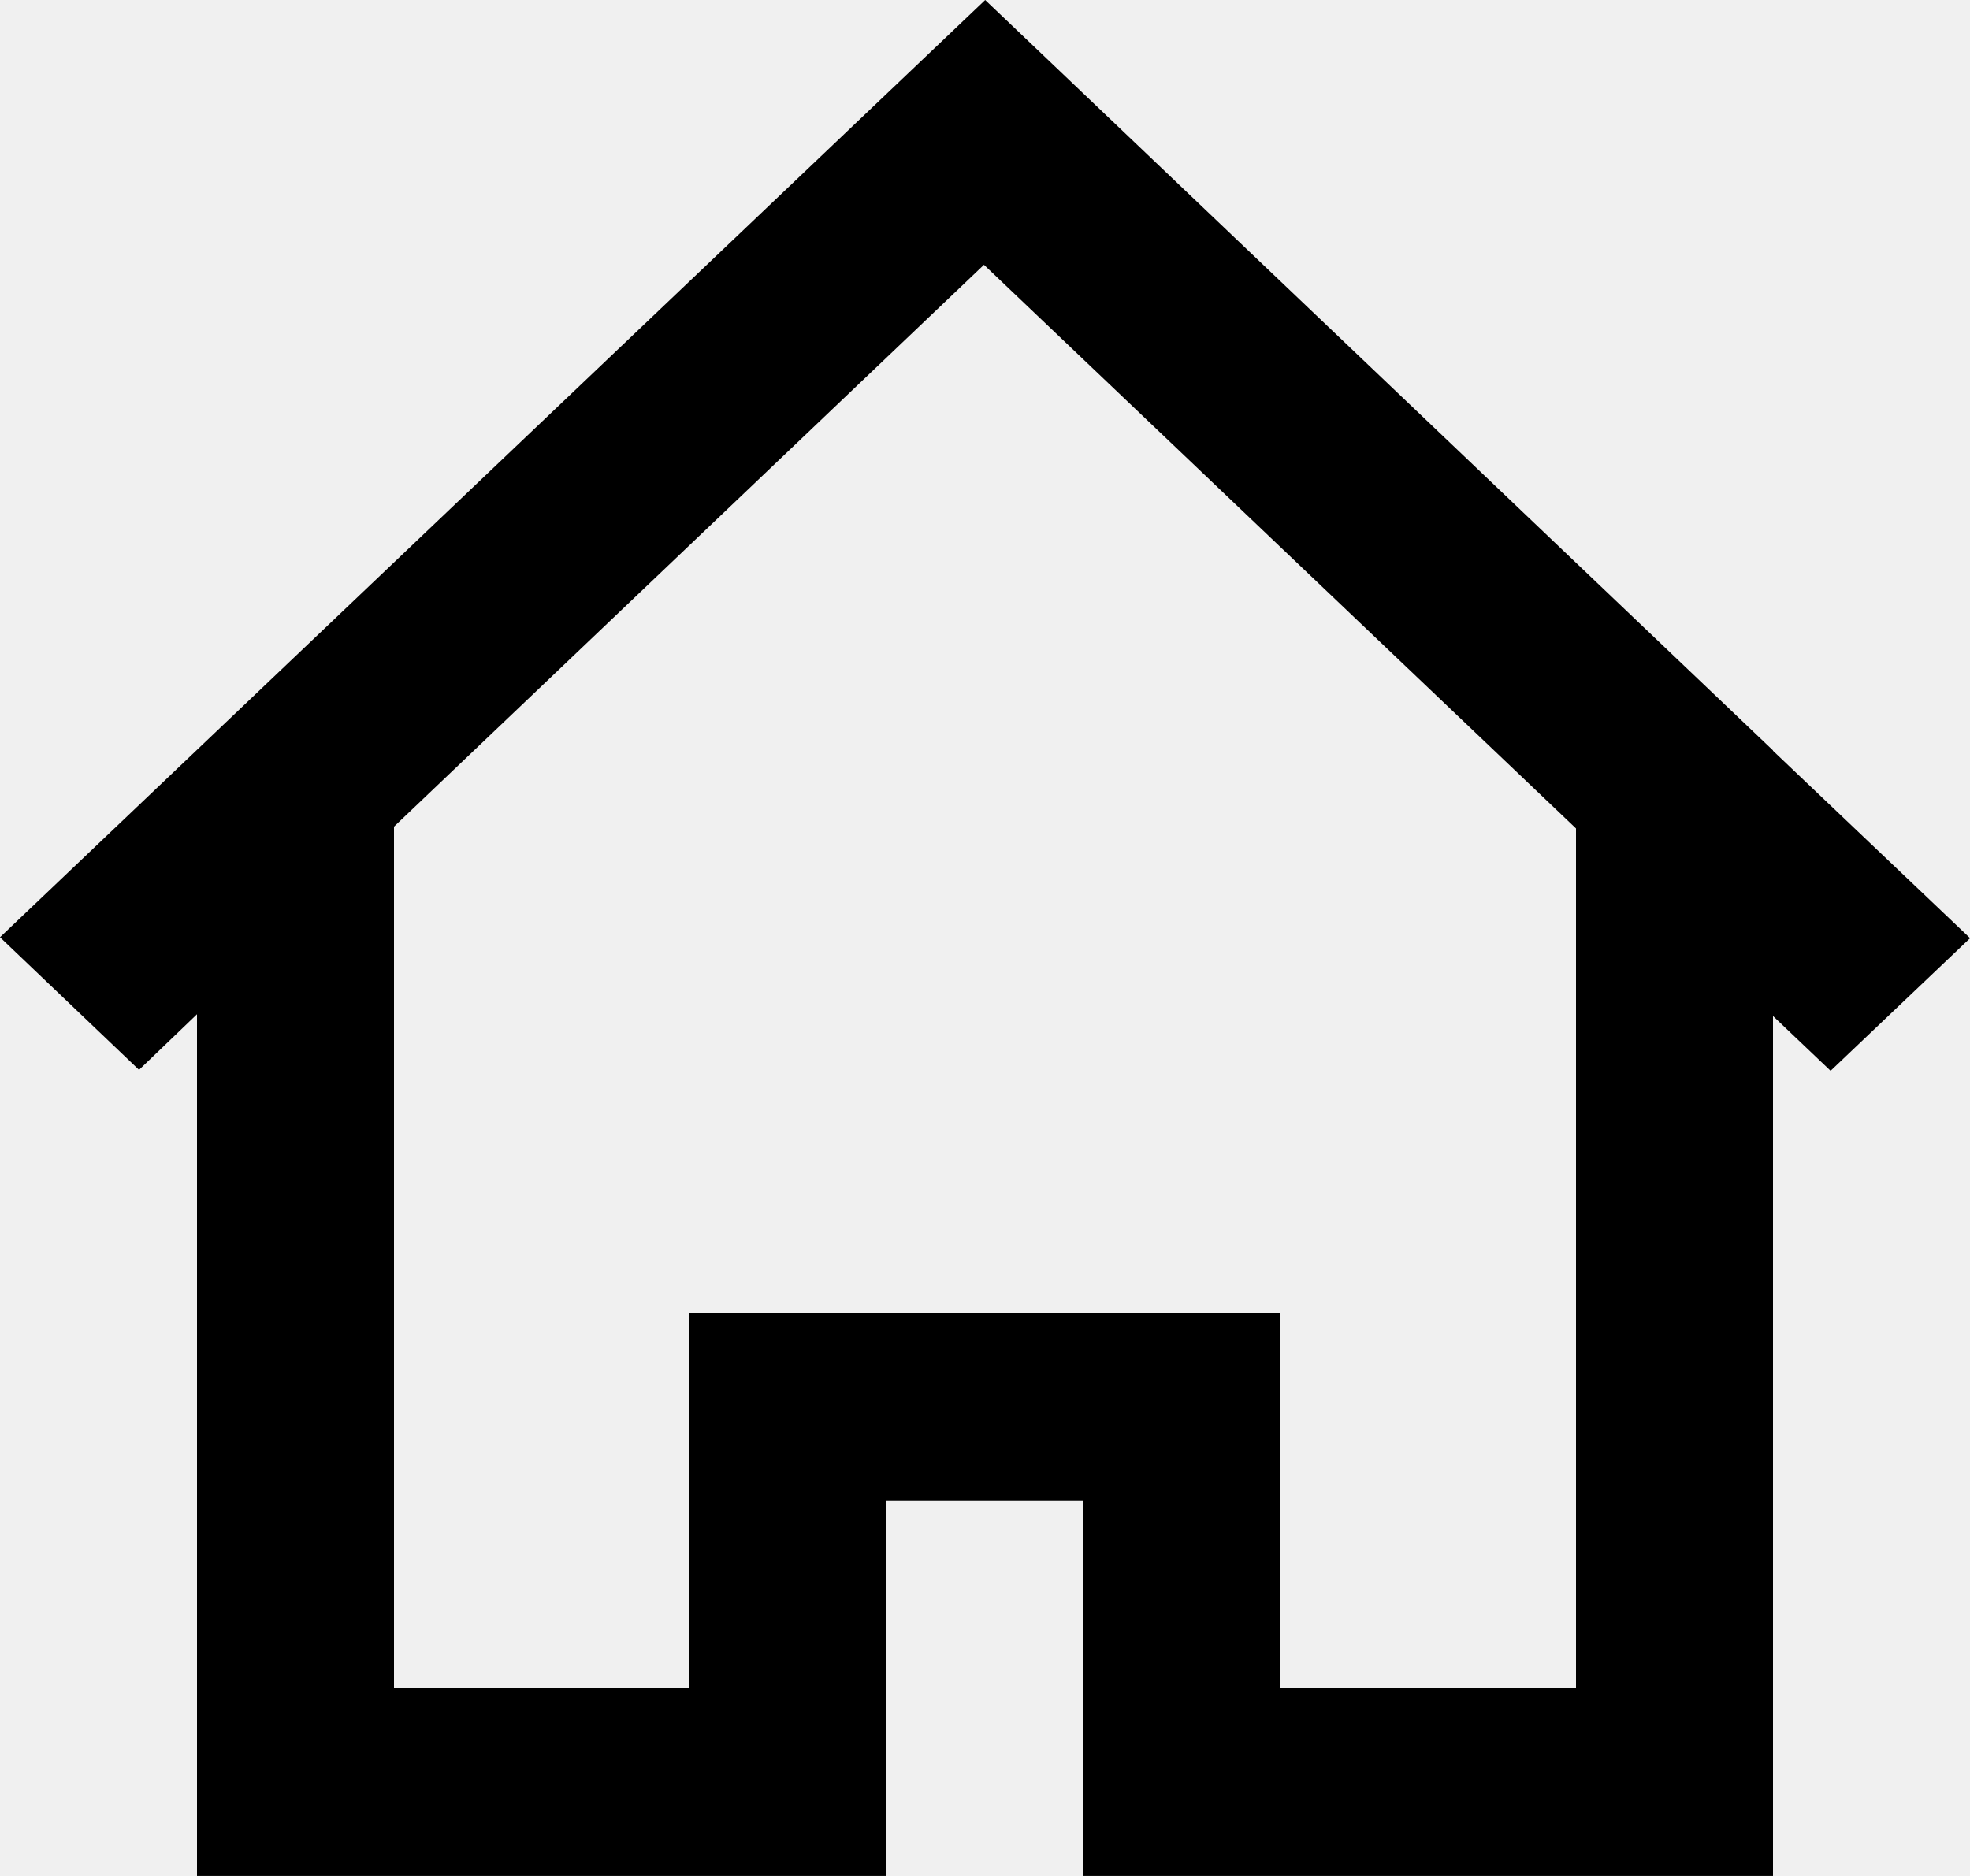
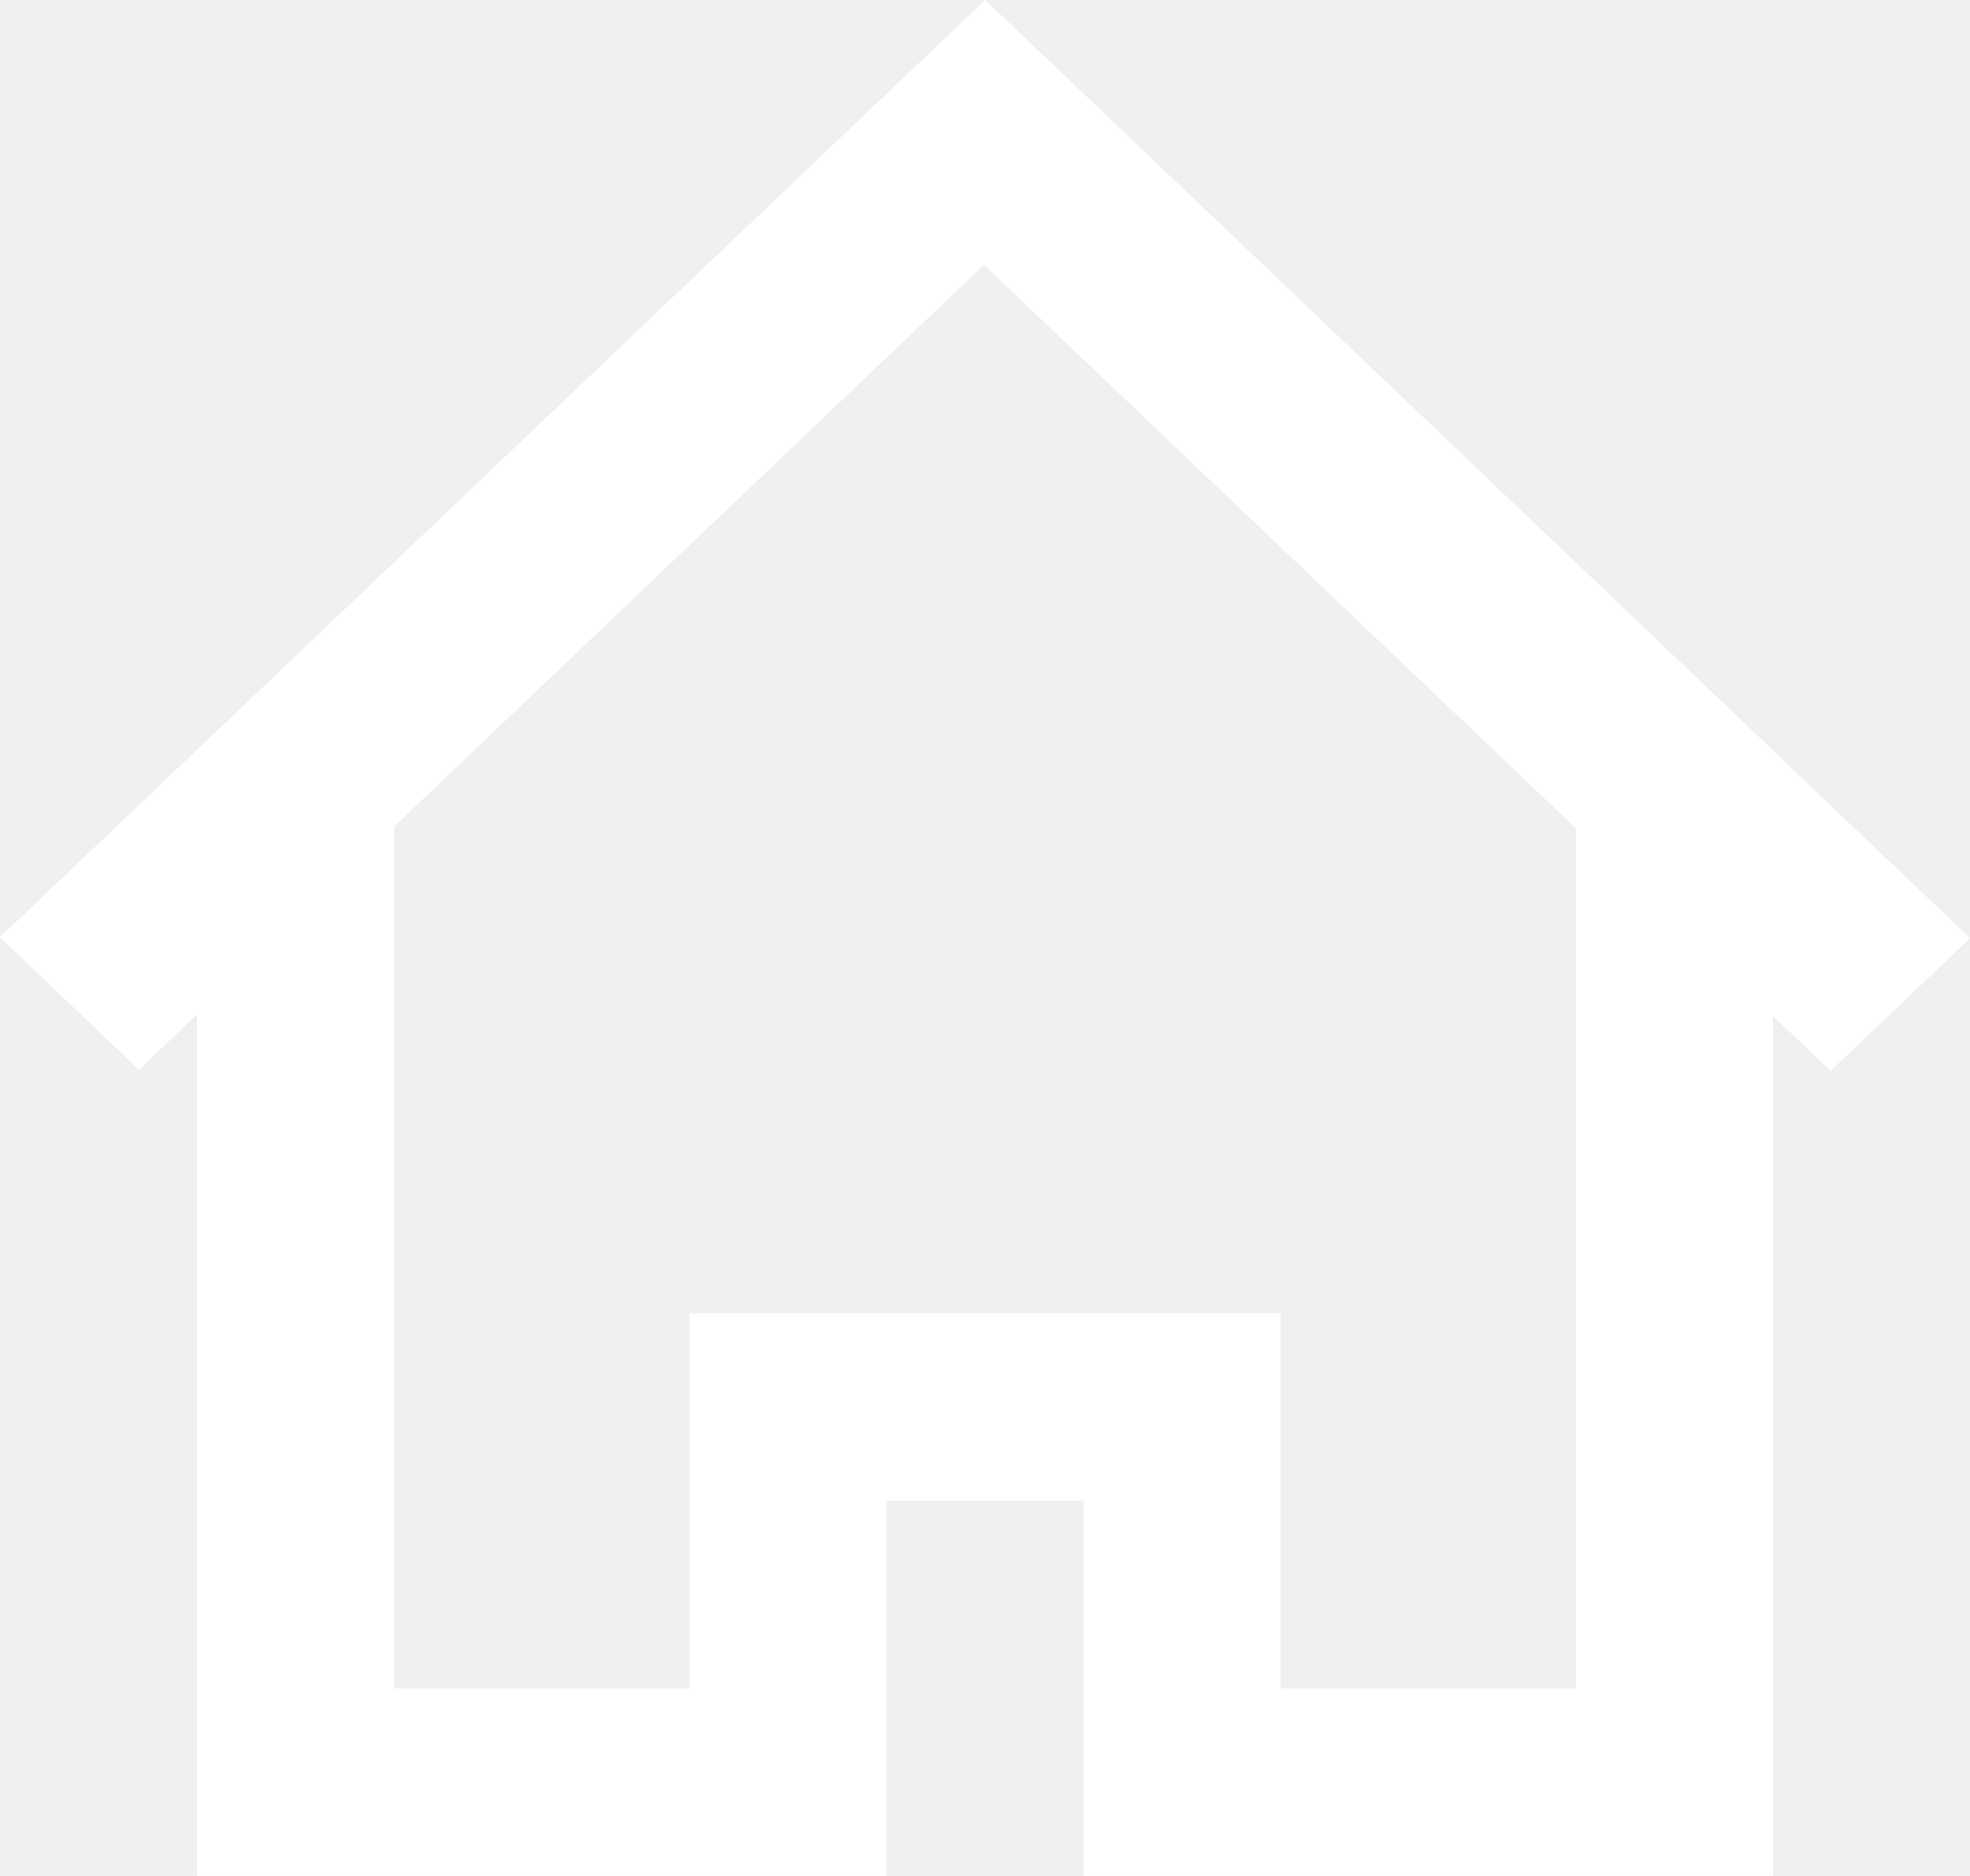
<svg xmlns="http://www.w3.org/2000/svg" width="21px" height="20px" viewBox="0 0 21 20" version="1.1">
  <defs />
  <g id="Page-1" stroke="none" stroke-width="1" fill="none" fill-rule="evenodd">
-     <g id="Dribbble-Light-Preview" transform="translate(-419, -720)" fill="#000000">
+     <g id="Dribbble-Light-Preview" transform="translate(-419, -720)" fill="#FFFFFF">
      <g id="icons" transform="translate(56, 160)">
        <path d="M379.8,578 L376.65,578 L376.65,574 L370.35,574 L370.35,578 L367.2,578 L367.2,568.813 L373.489,562.823 L379.8,568.832 L379.8,578 Z M381.9,568.004 L381.9,568 L381.9,568 L373.502,560 L363,569.992 L364.482,571.406 L365.1,570.813 L365.1,580 L372.45,580 L372.45,576 L374.55,576 L374.55,580 L381.9,580 L381.9,579.997 L381.9,570.832 L382.514,571.416 L384.001,570.002 L381.9,568.004 Z" id="home-[#1391]" />
      </g>
    </g>
  </g>
</svg>
